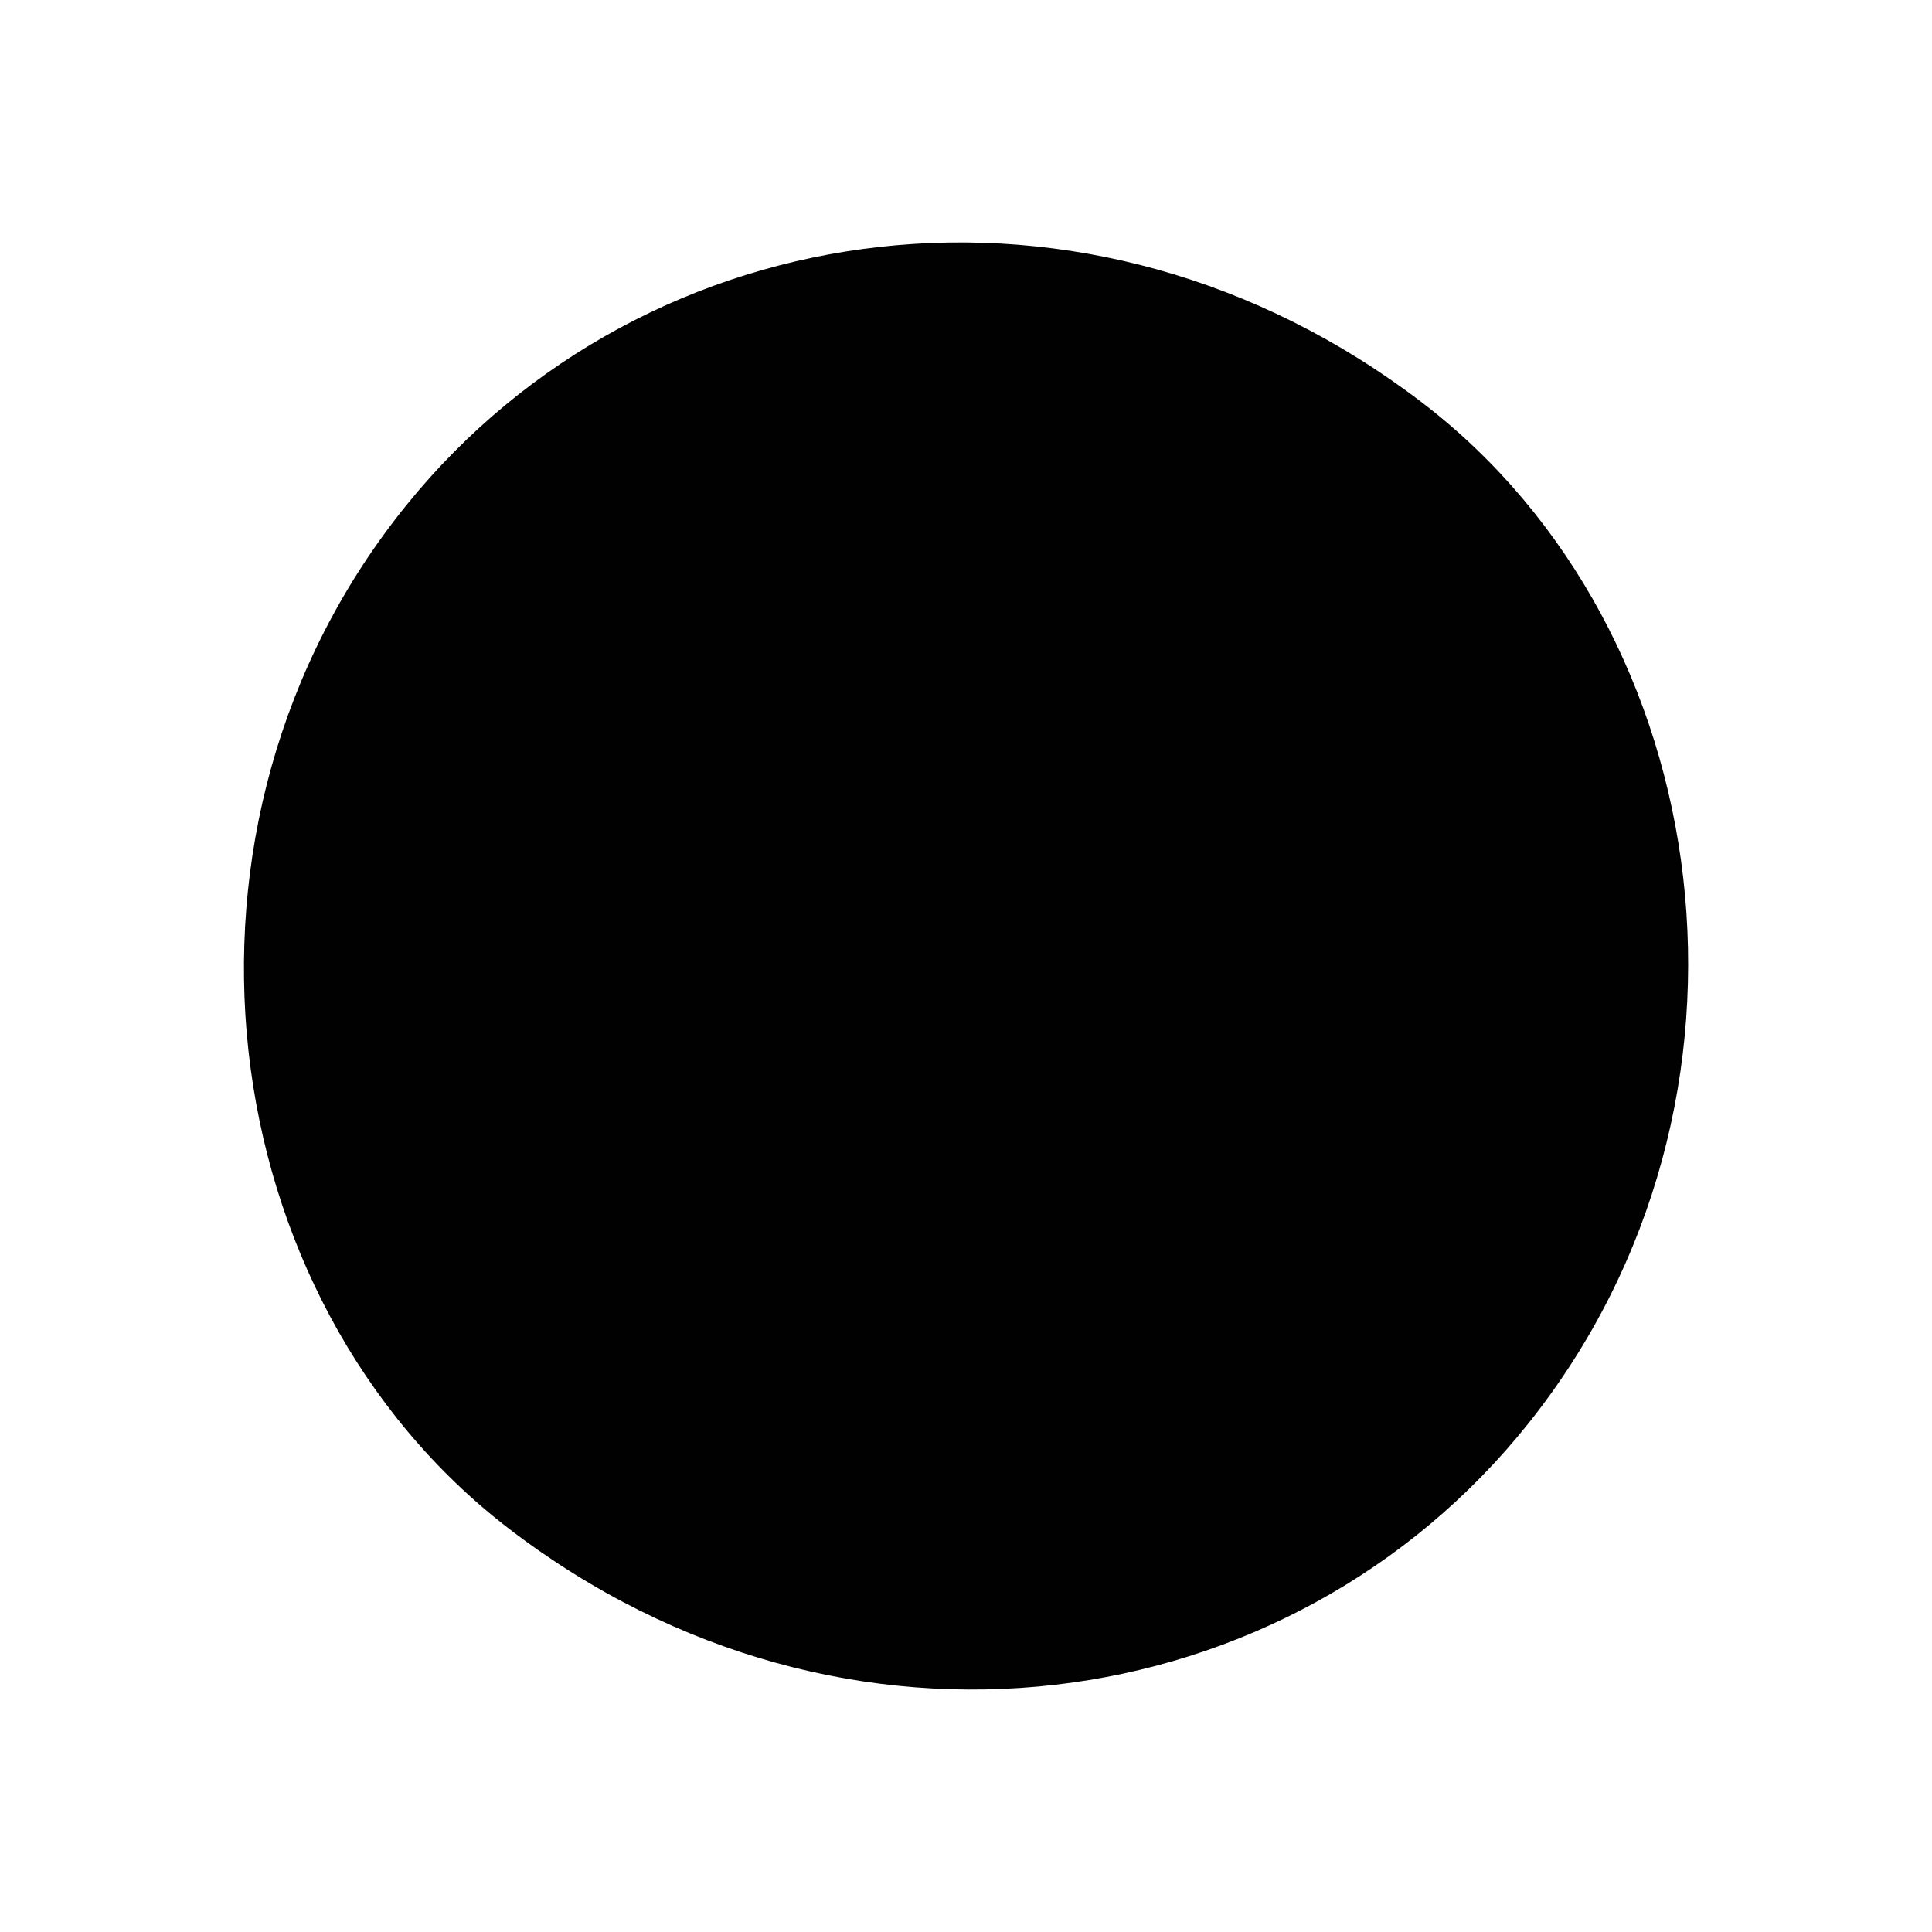
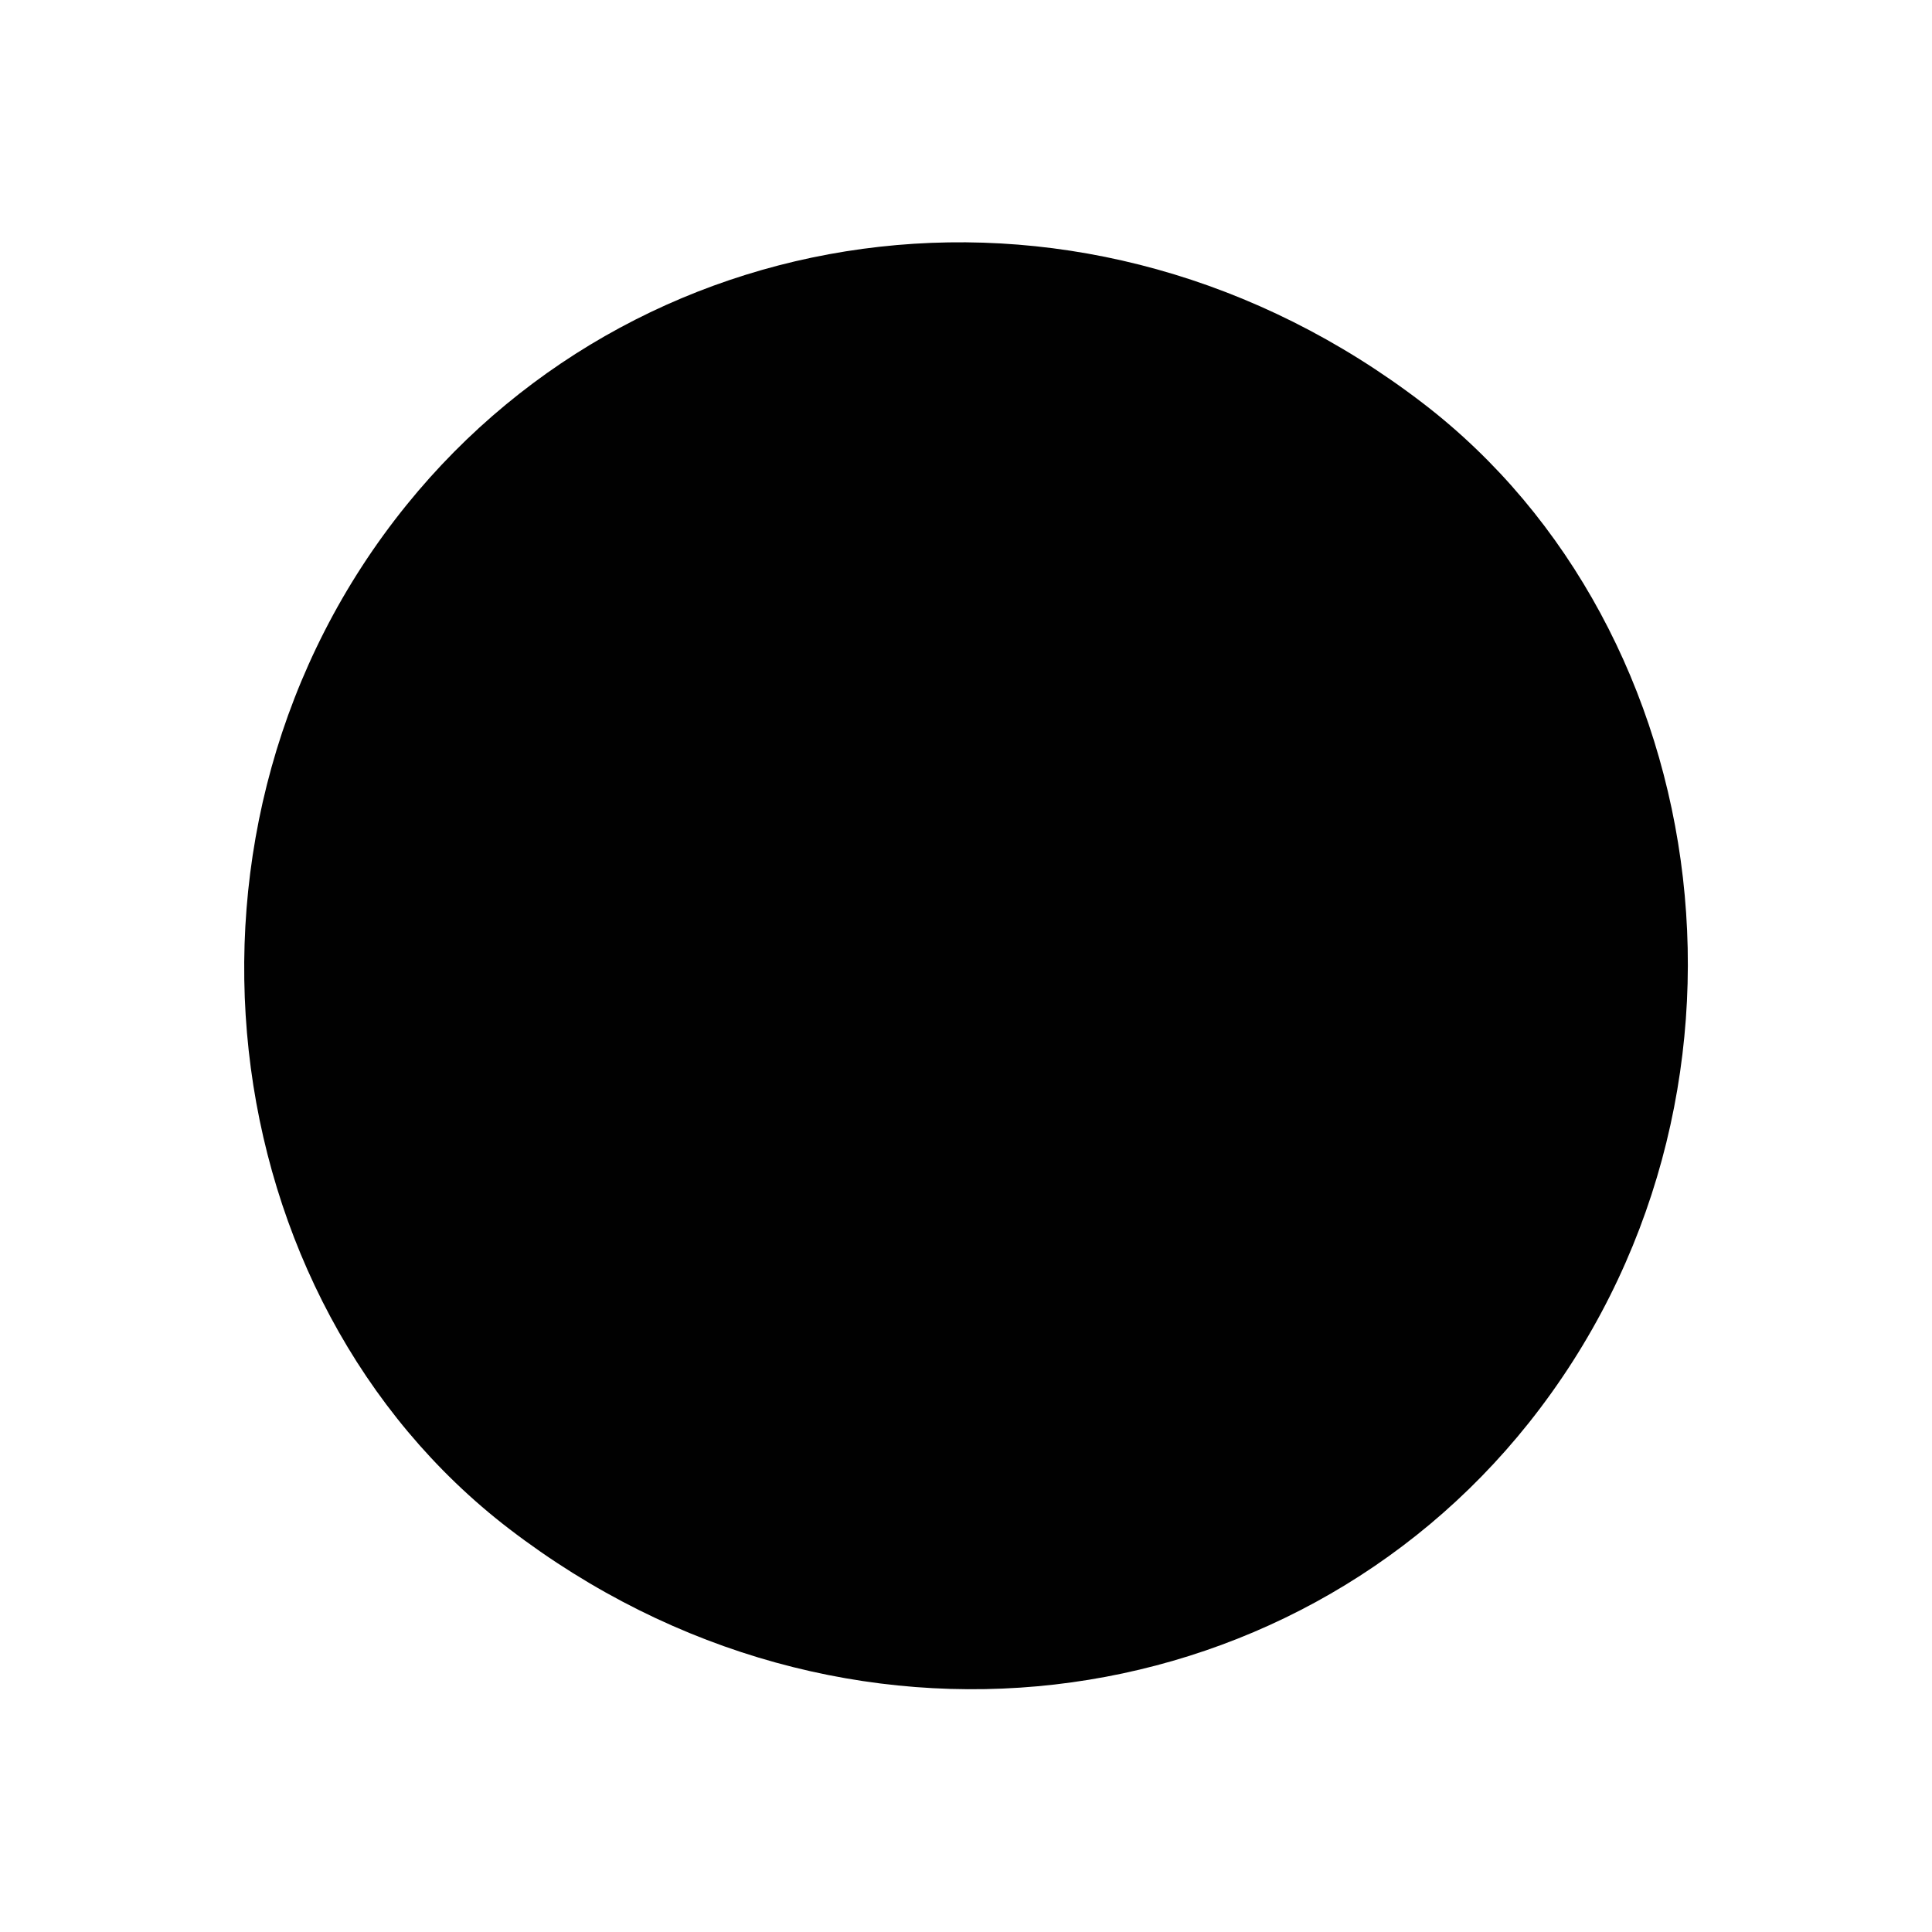
<svg xmlns="http://www.w3.org/2000/svg" width="256" height="256" viewBox="0 0 256 256">
-   <path fill="#010101" d="M188.56 53.44C227.82 83.57 236.56 145.89 202.56 188.56C170.85 228.35 111.82 236.61 67.44 202.56C27.77 172.11 19.57 109.25 53.89 66.89C85.7 27.62 144.33 19.51 188.56 53.44Z" />
+   <path fill="#010101" d="M188.56 53.44C227.79 83.54 236.49 145.94 202.56 188.56C170.89 228.31 111.75 236.54 67.44 202.56C27.8 172.15 19.63 109.2 53.89 66.89C85.71 27.59 144.29 19.49 188.56 53.44Z" />
</svg>
